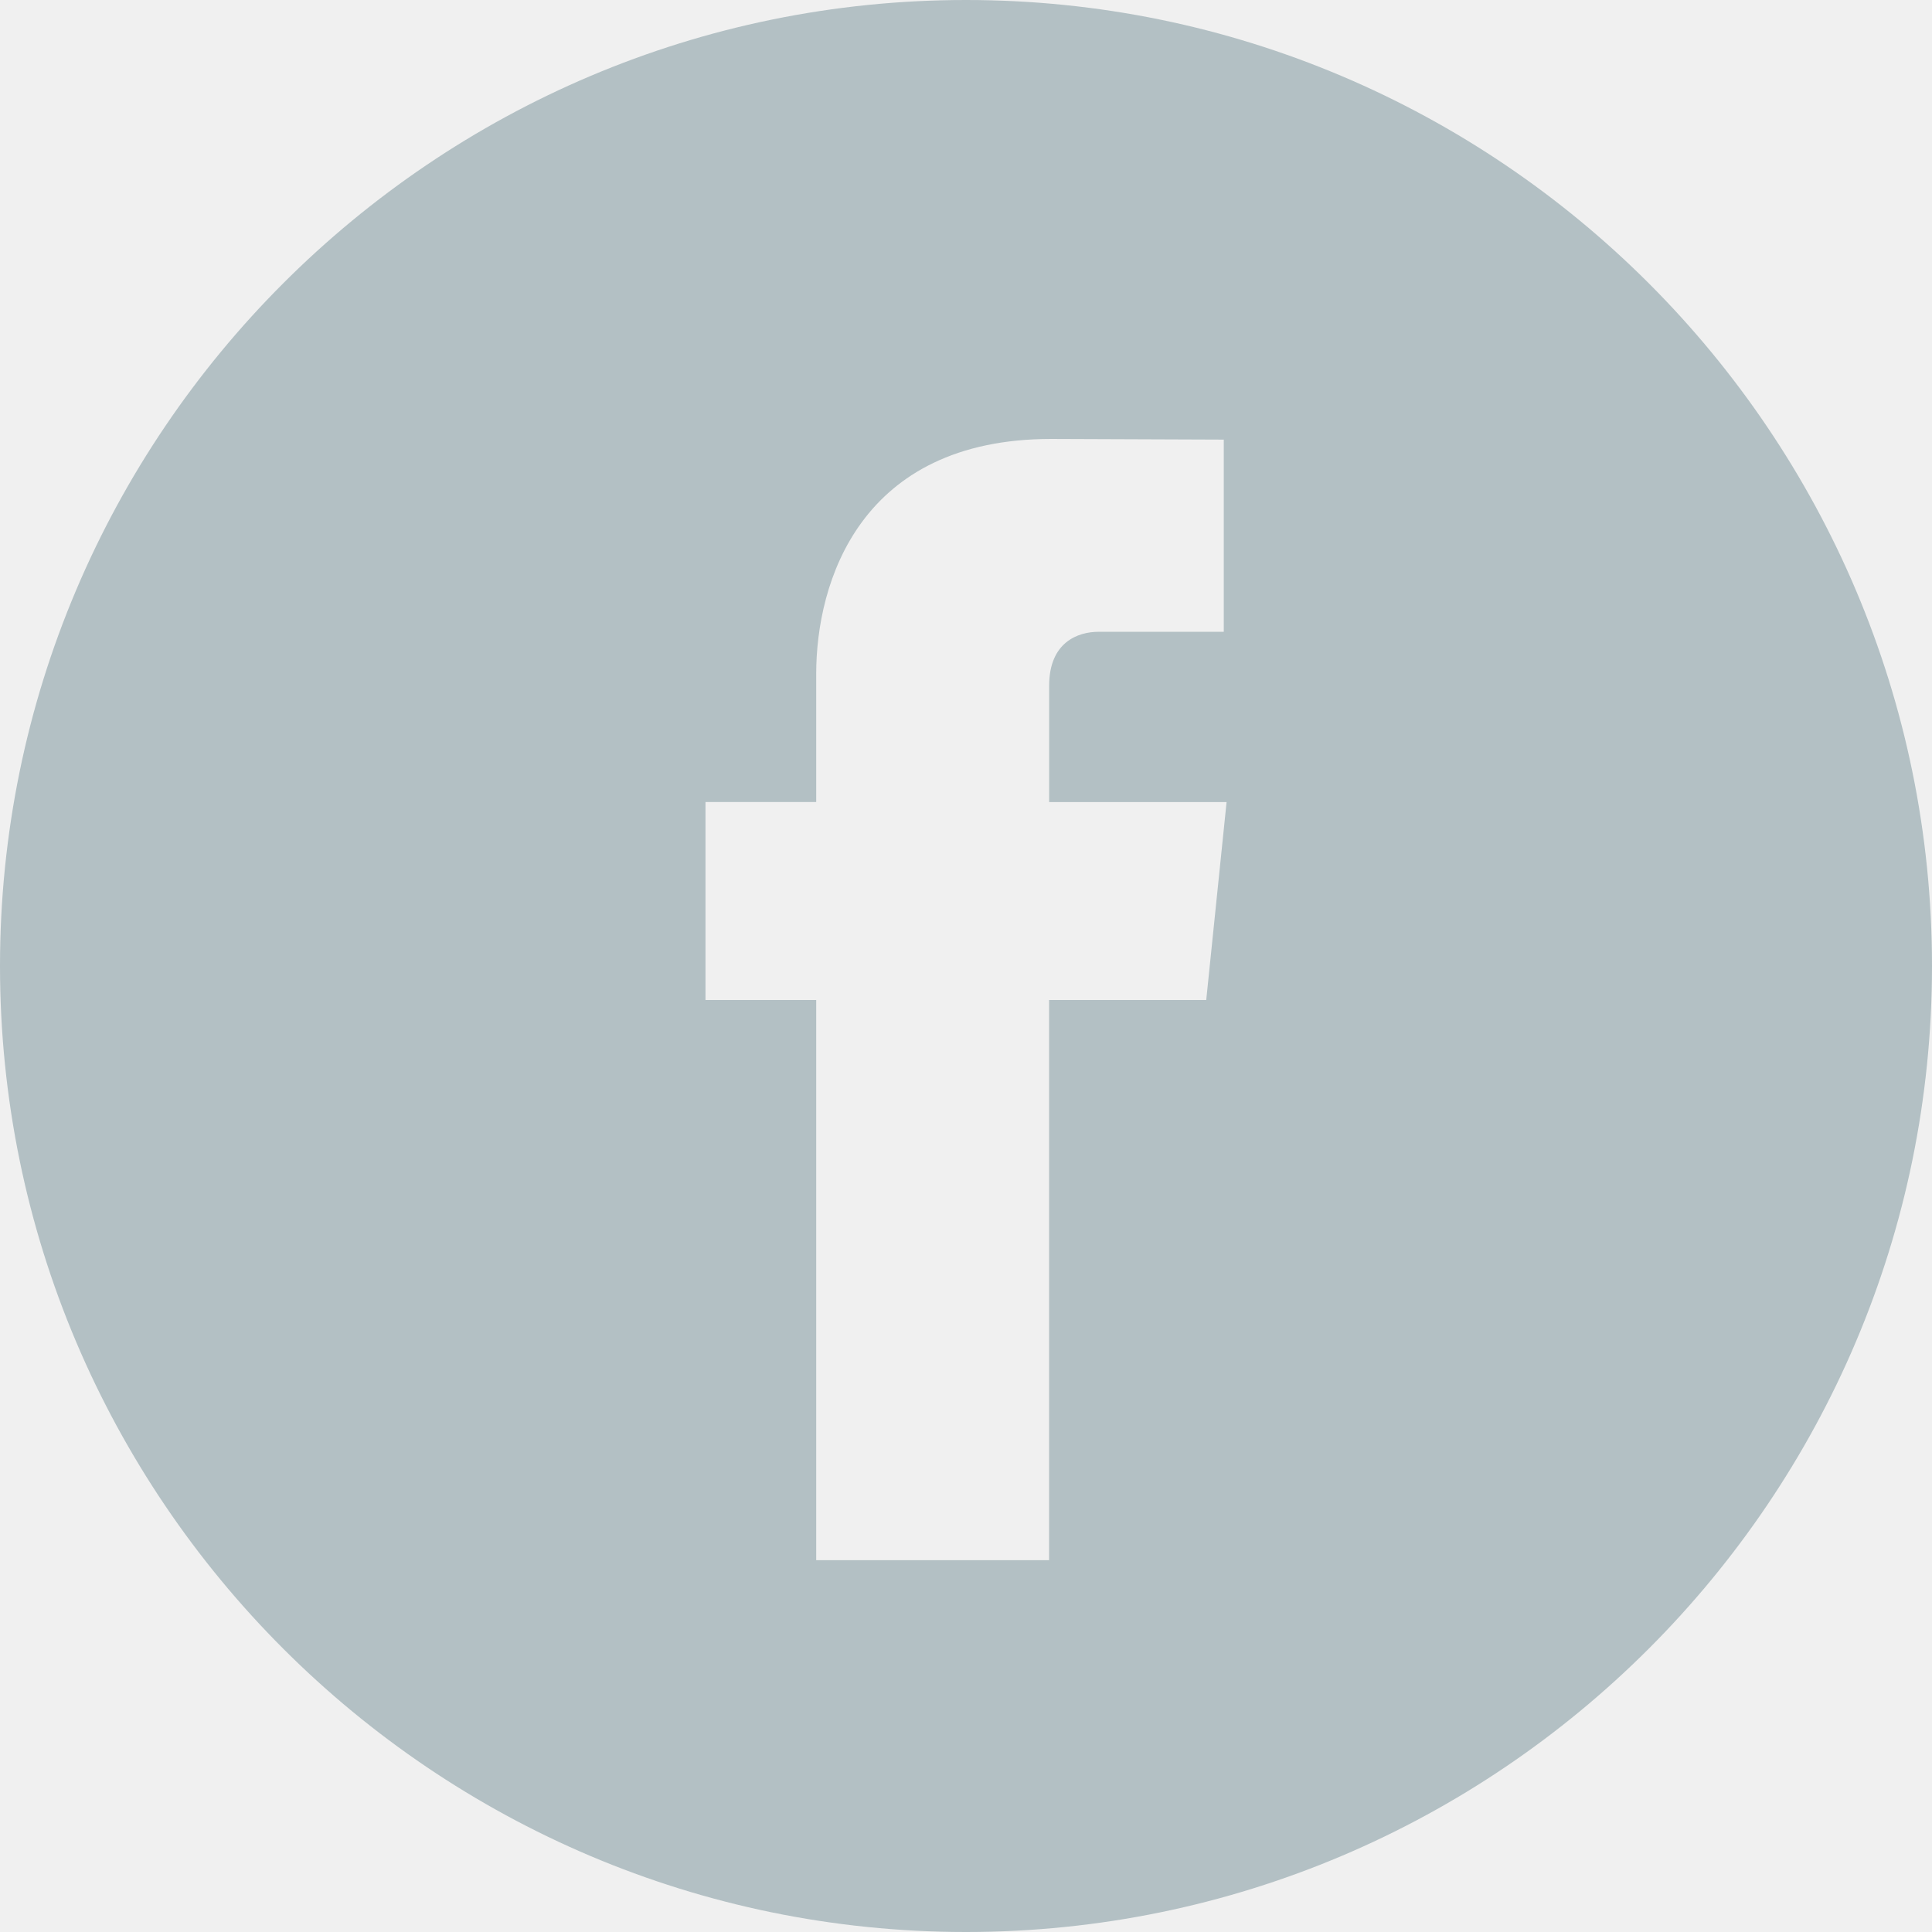
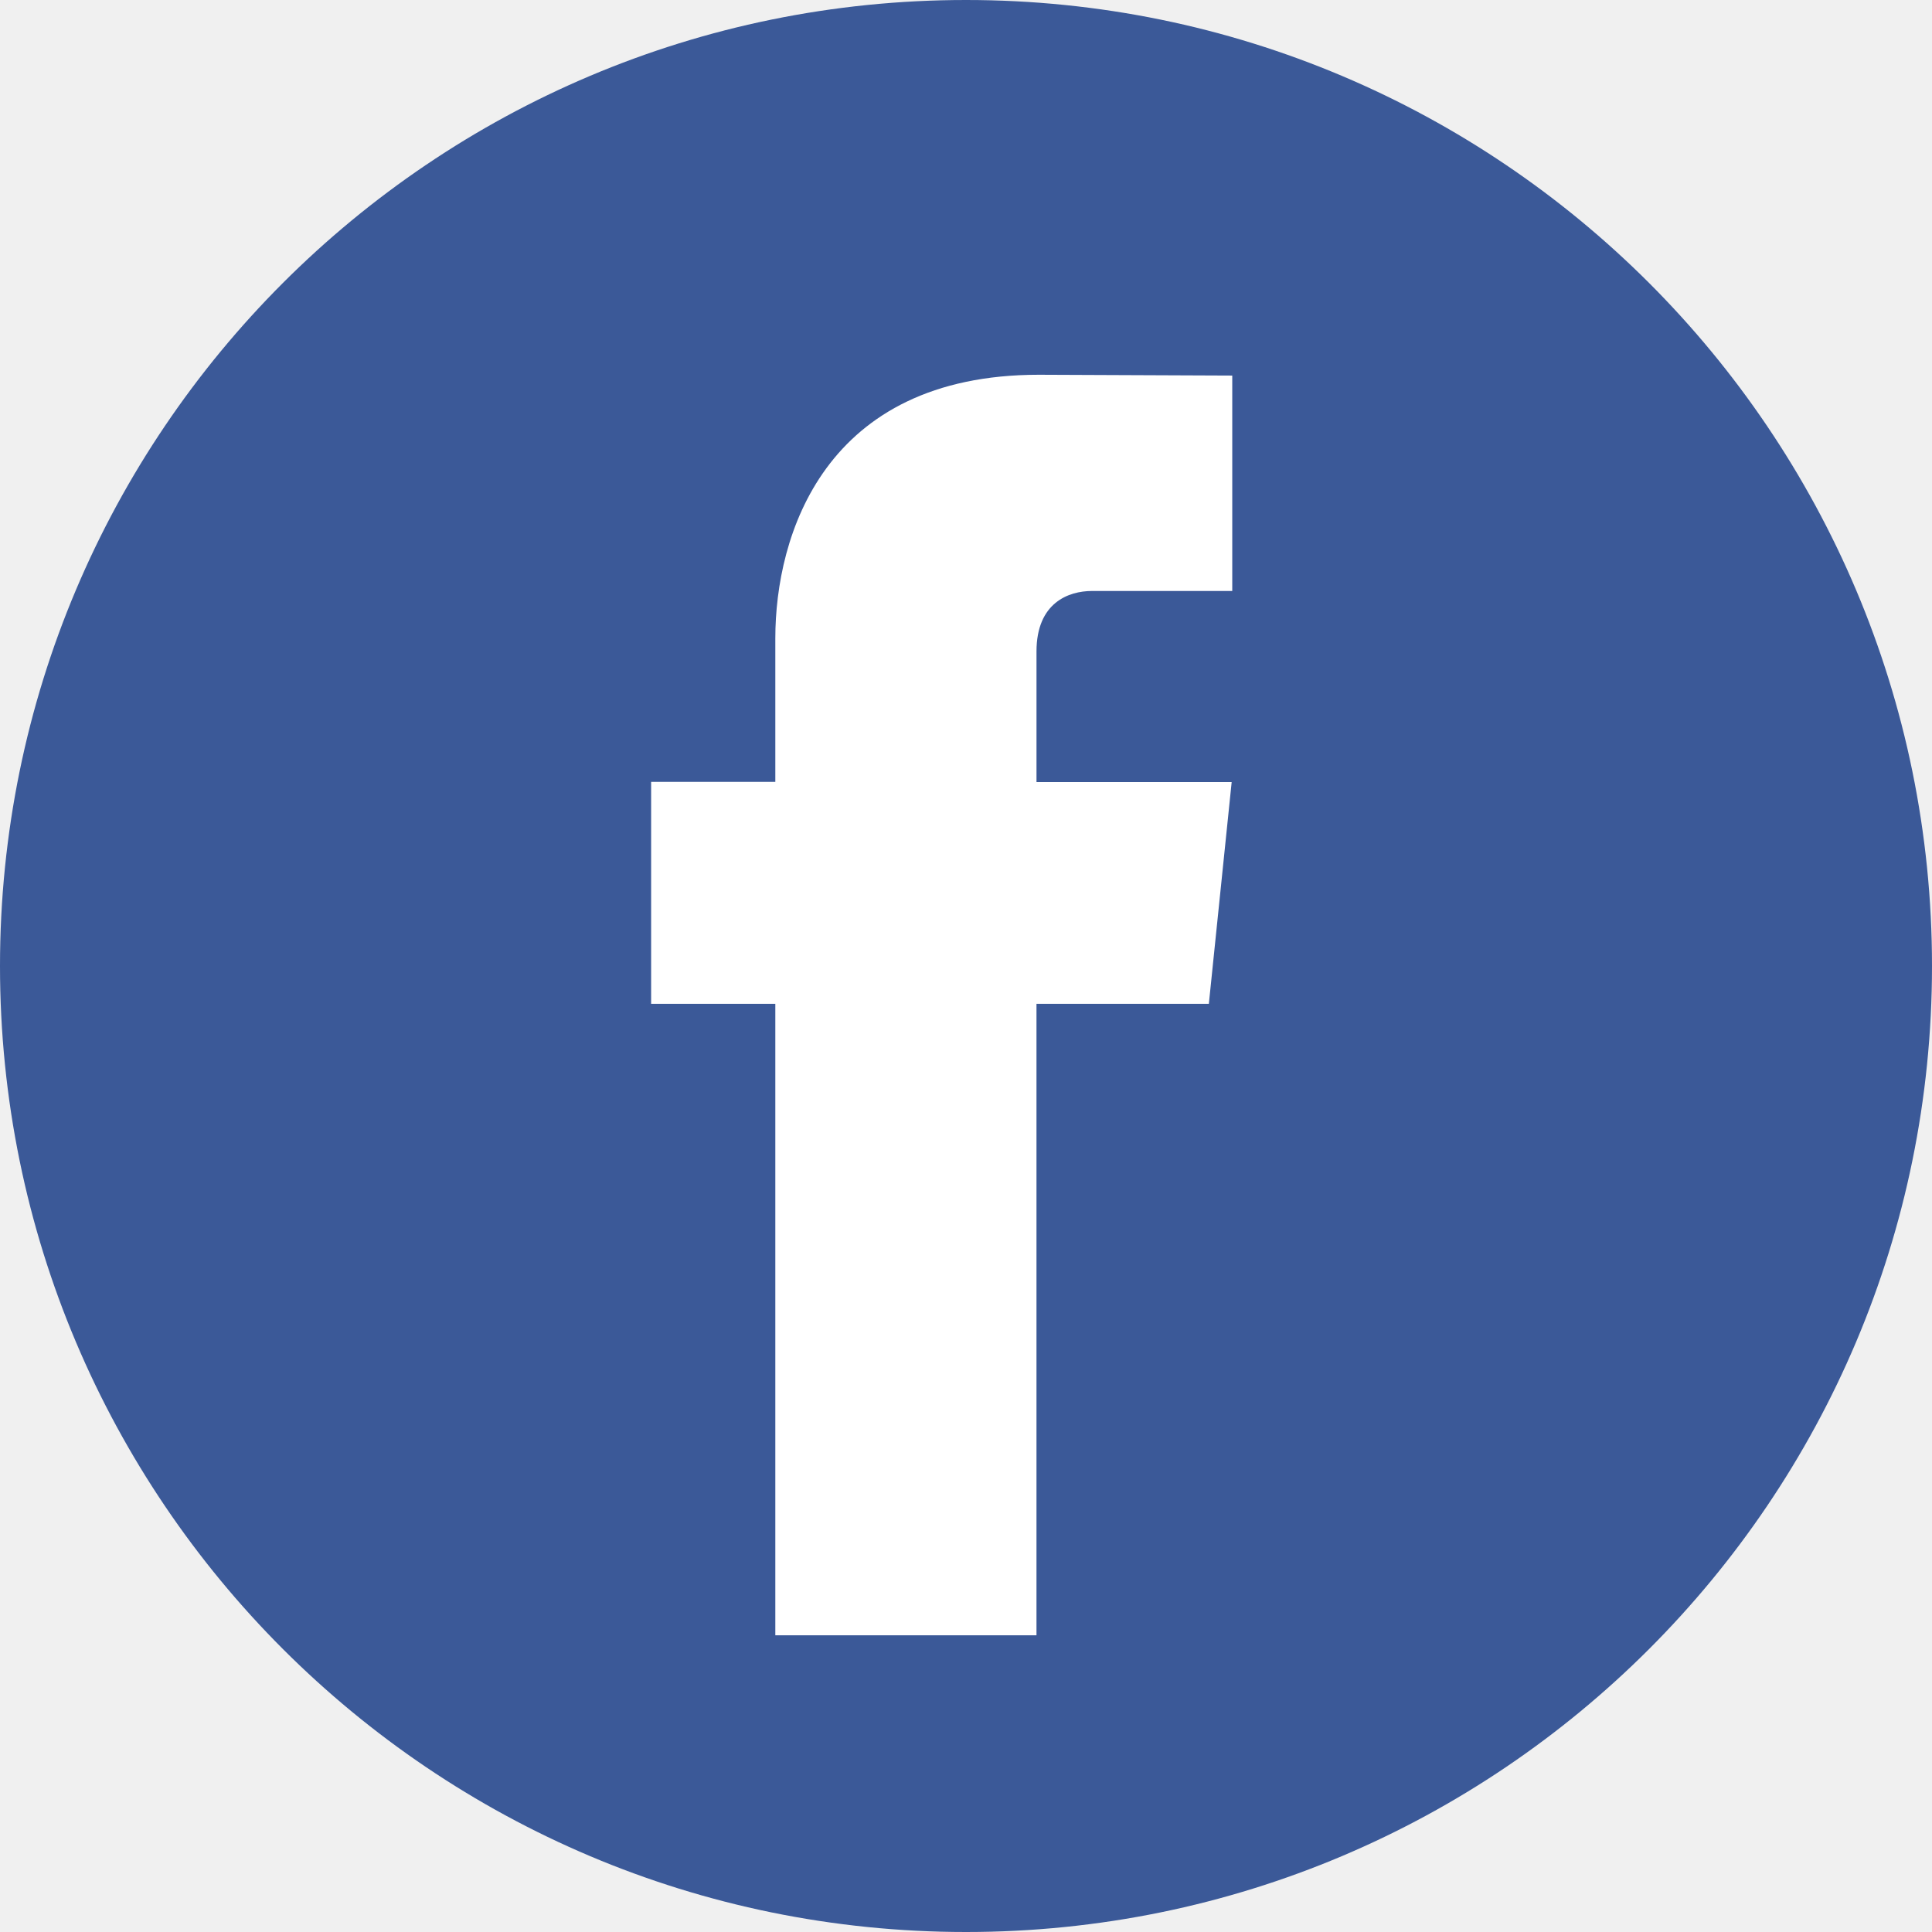
- <svg xmlns="http://www.w3.org/2000/svg" version="1.1" id="Capa_1" x="0px" y="0px" width="55px" height="55px" viewBox="0 0 49.652 49.652" style="enable-background:new 0 0 49.652 49.652;" xml:space="preserve" class="">
+ <svg xmlns="http://www.w3.org/2000/svg" version="1.1" id="Capa_1" width="55px" height="55px" x="0px" y="0px" viewBox="0 0 112.196 112.196" style="enable-background:new 0 0 112.196 112.196;" xml:space="preserve">
  <g>
-     <g>
-       <g>
-         <path d="M24.826,0C11.137,0,0,11.137,0,24.826c0,13.688,11.137,24.826,24.826,24.826c13.688,0,24.826-11.138,24.826-24.826    C49.652,11.137,38.516,0,24.826,0z M31,25.7h-4.039c0,6.453,0,14.396,0,14.396h-5.985c0,0,0-7.866,0-14.396h-2.845v-5.088h2.845    v-3.291c0-2.357,1.12-6.04,6.04-6.04l4.435,0.017v4.939c0,0-2.695,0-3.219,0c-0.524,0-1.269,0.262-1.269,1.386v2.99h4.56L31,25.7z    " data-original="#000000" class="active-path" data-old_color="#000000" fill="#B3C0C4" />
-       </g>
-     </g>
+     <circle style="fill:#3B5998;" cx="56.098" cy="56.098" r="56.098" />
+     <path style="fill:#FFFFFF;" d="M70.201,58.294h-10.01v36.672H45.025V58.294h-7.213V45.406h7.213v-8.34   c0-5.964,2.833-15.303,15.301-15.303L71.56,21.81v12.51h-8.151c-1.337,0-3.217,0.668-3.217,3.513v7.585h11.334L70.201,58.294z" />
  </g>
+   <g>
+ </g>
+   <g>
+ </g>
+   <g>
+ </g>
+   <g>
+ </g>
+   <g>
+ </g>
+   <g>
+ </g>
+   <g>
+ </g>
+   <g>
+ </g>
+   <g>
+ </g>
+   <g>
+ </g>
+   <g>
+ </g>
+   <g>
+ </g>
+   <g>
+ </g>
+   <g>
+ </g>
+   <g>
+ </g>
</svg>
